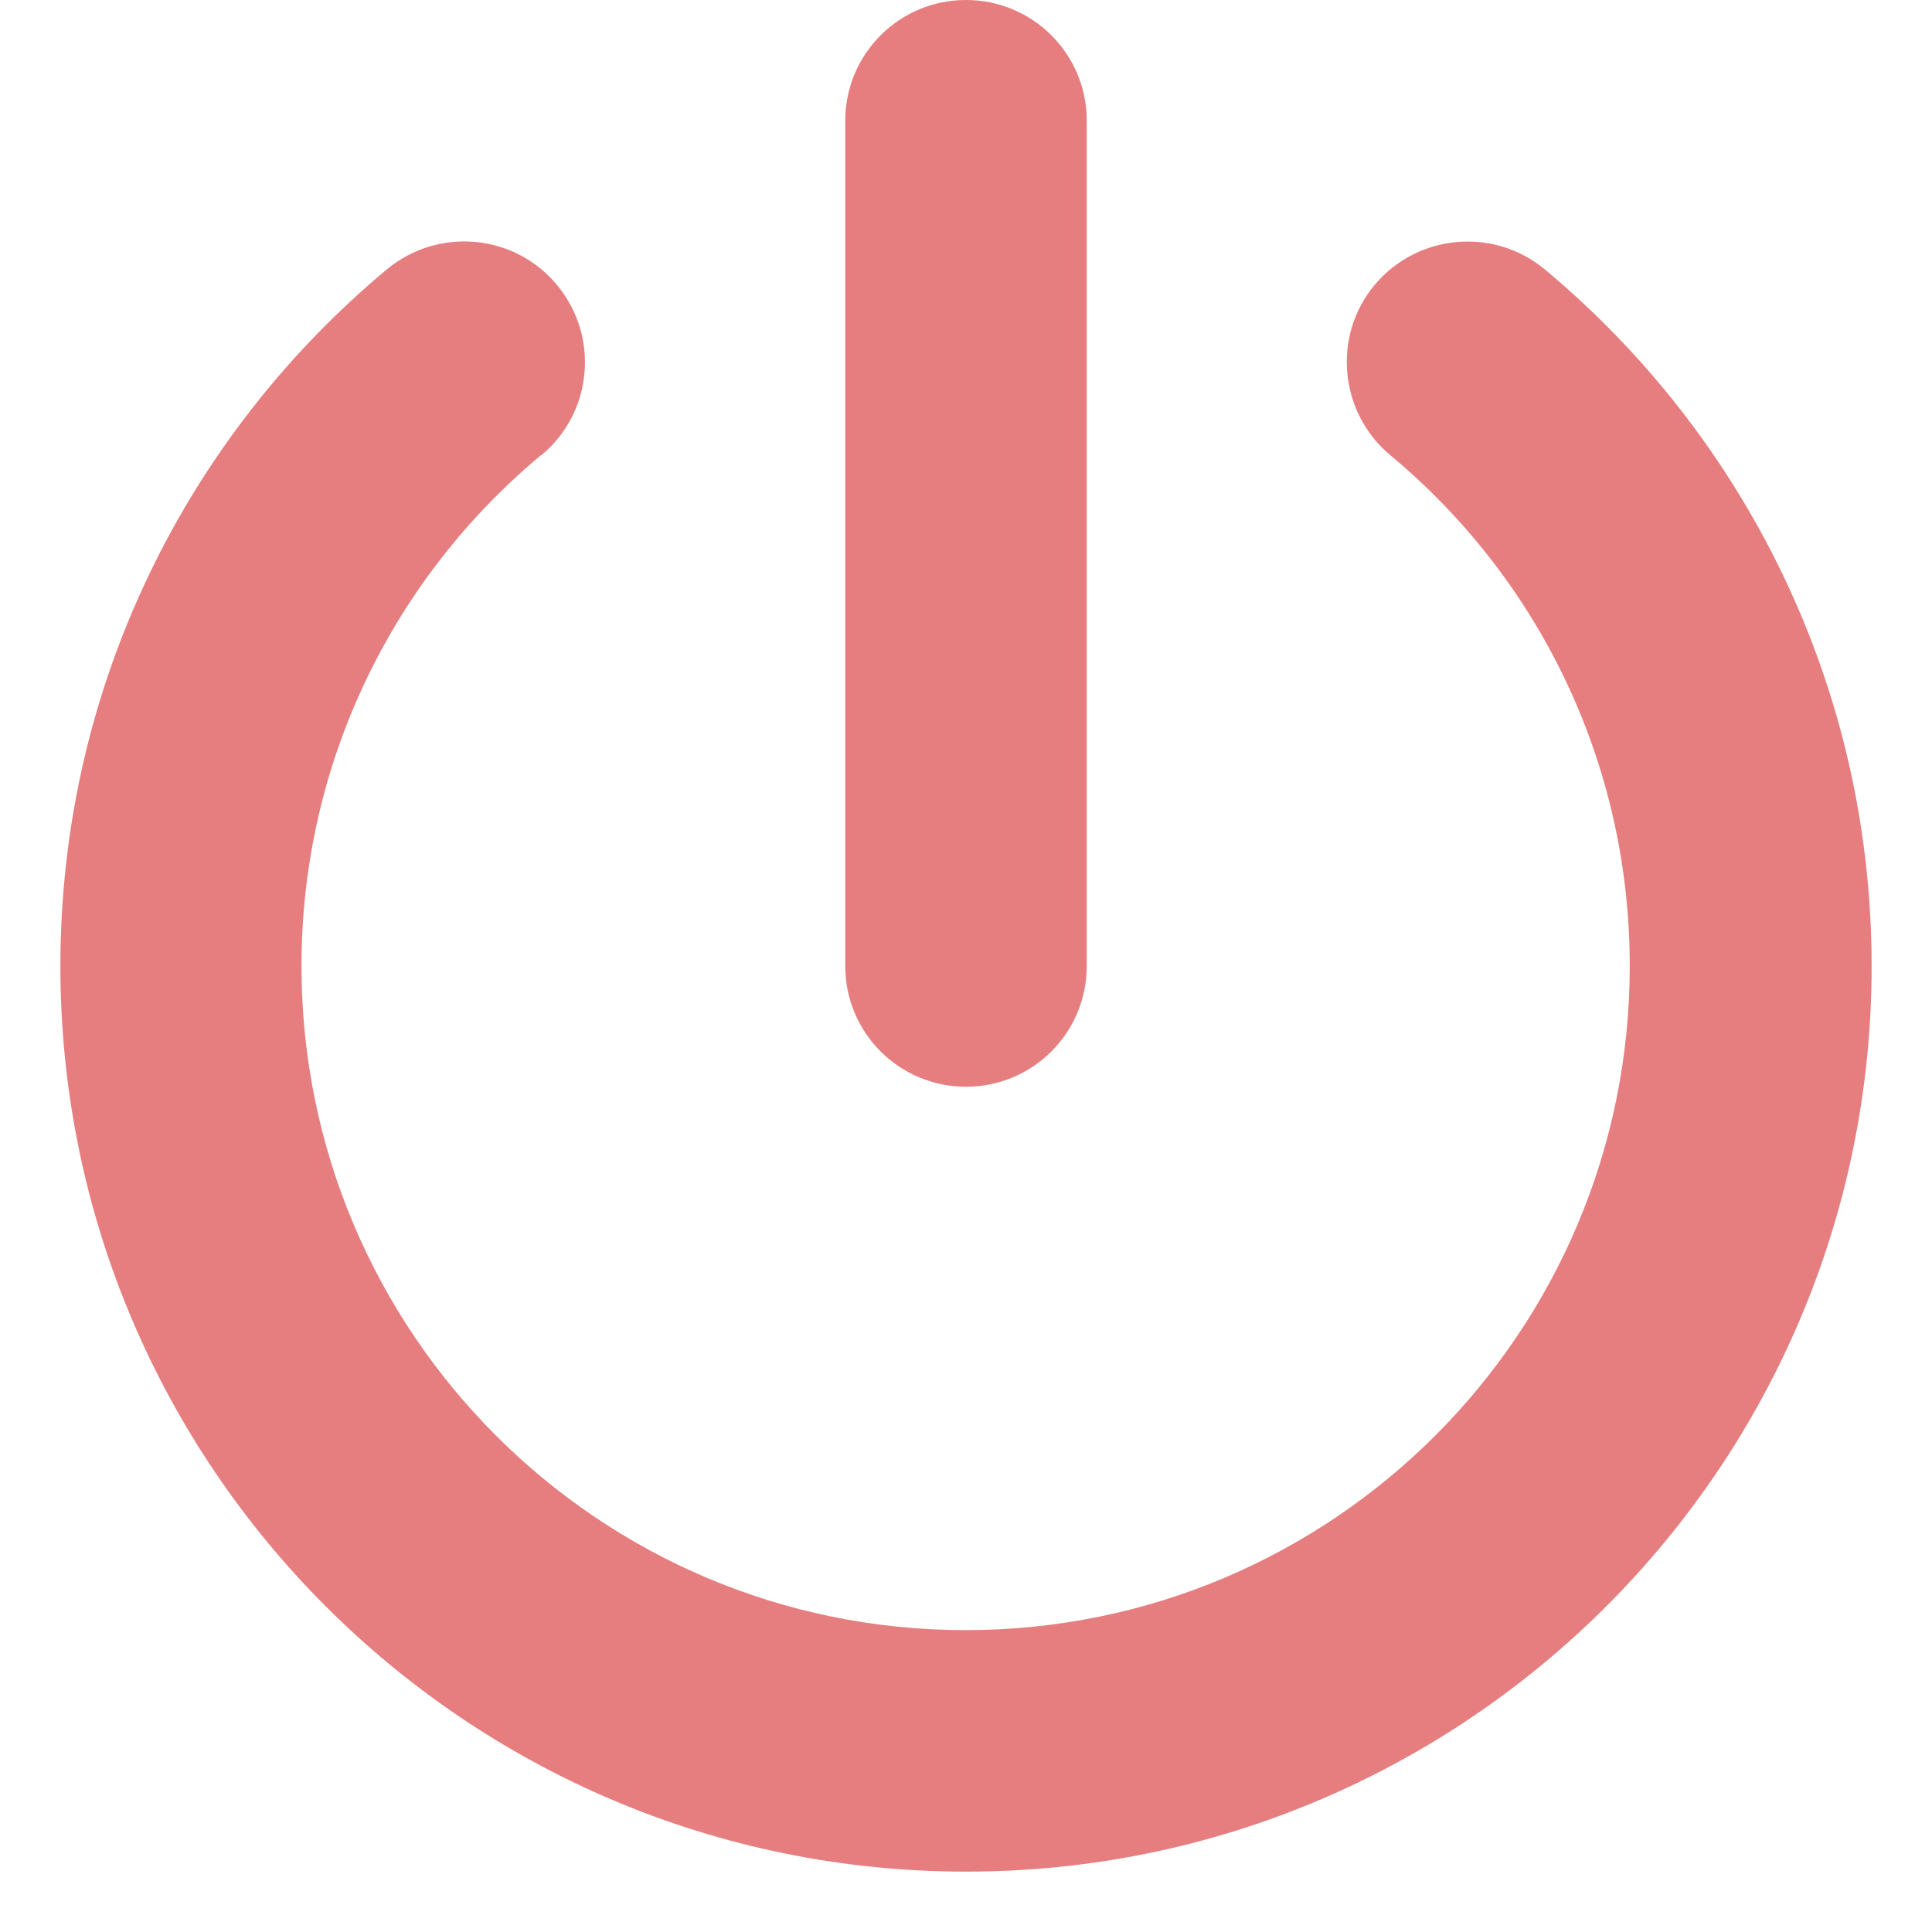
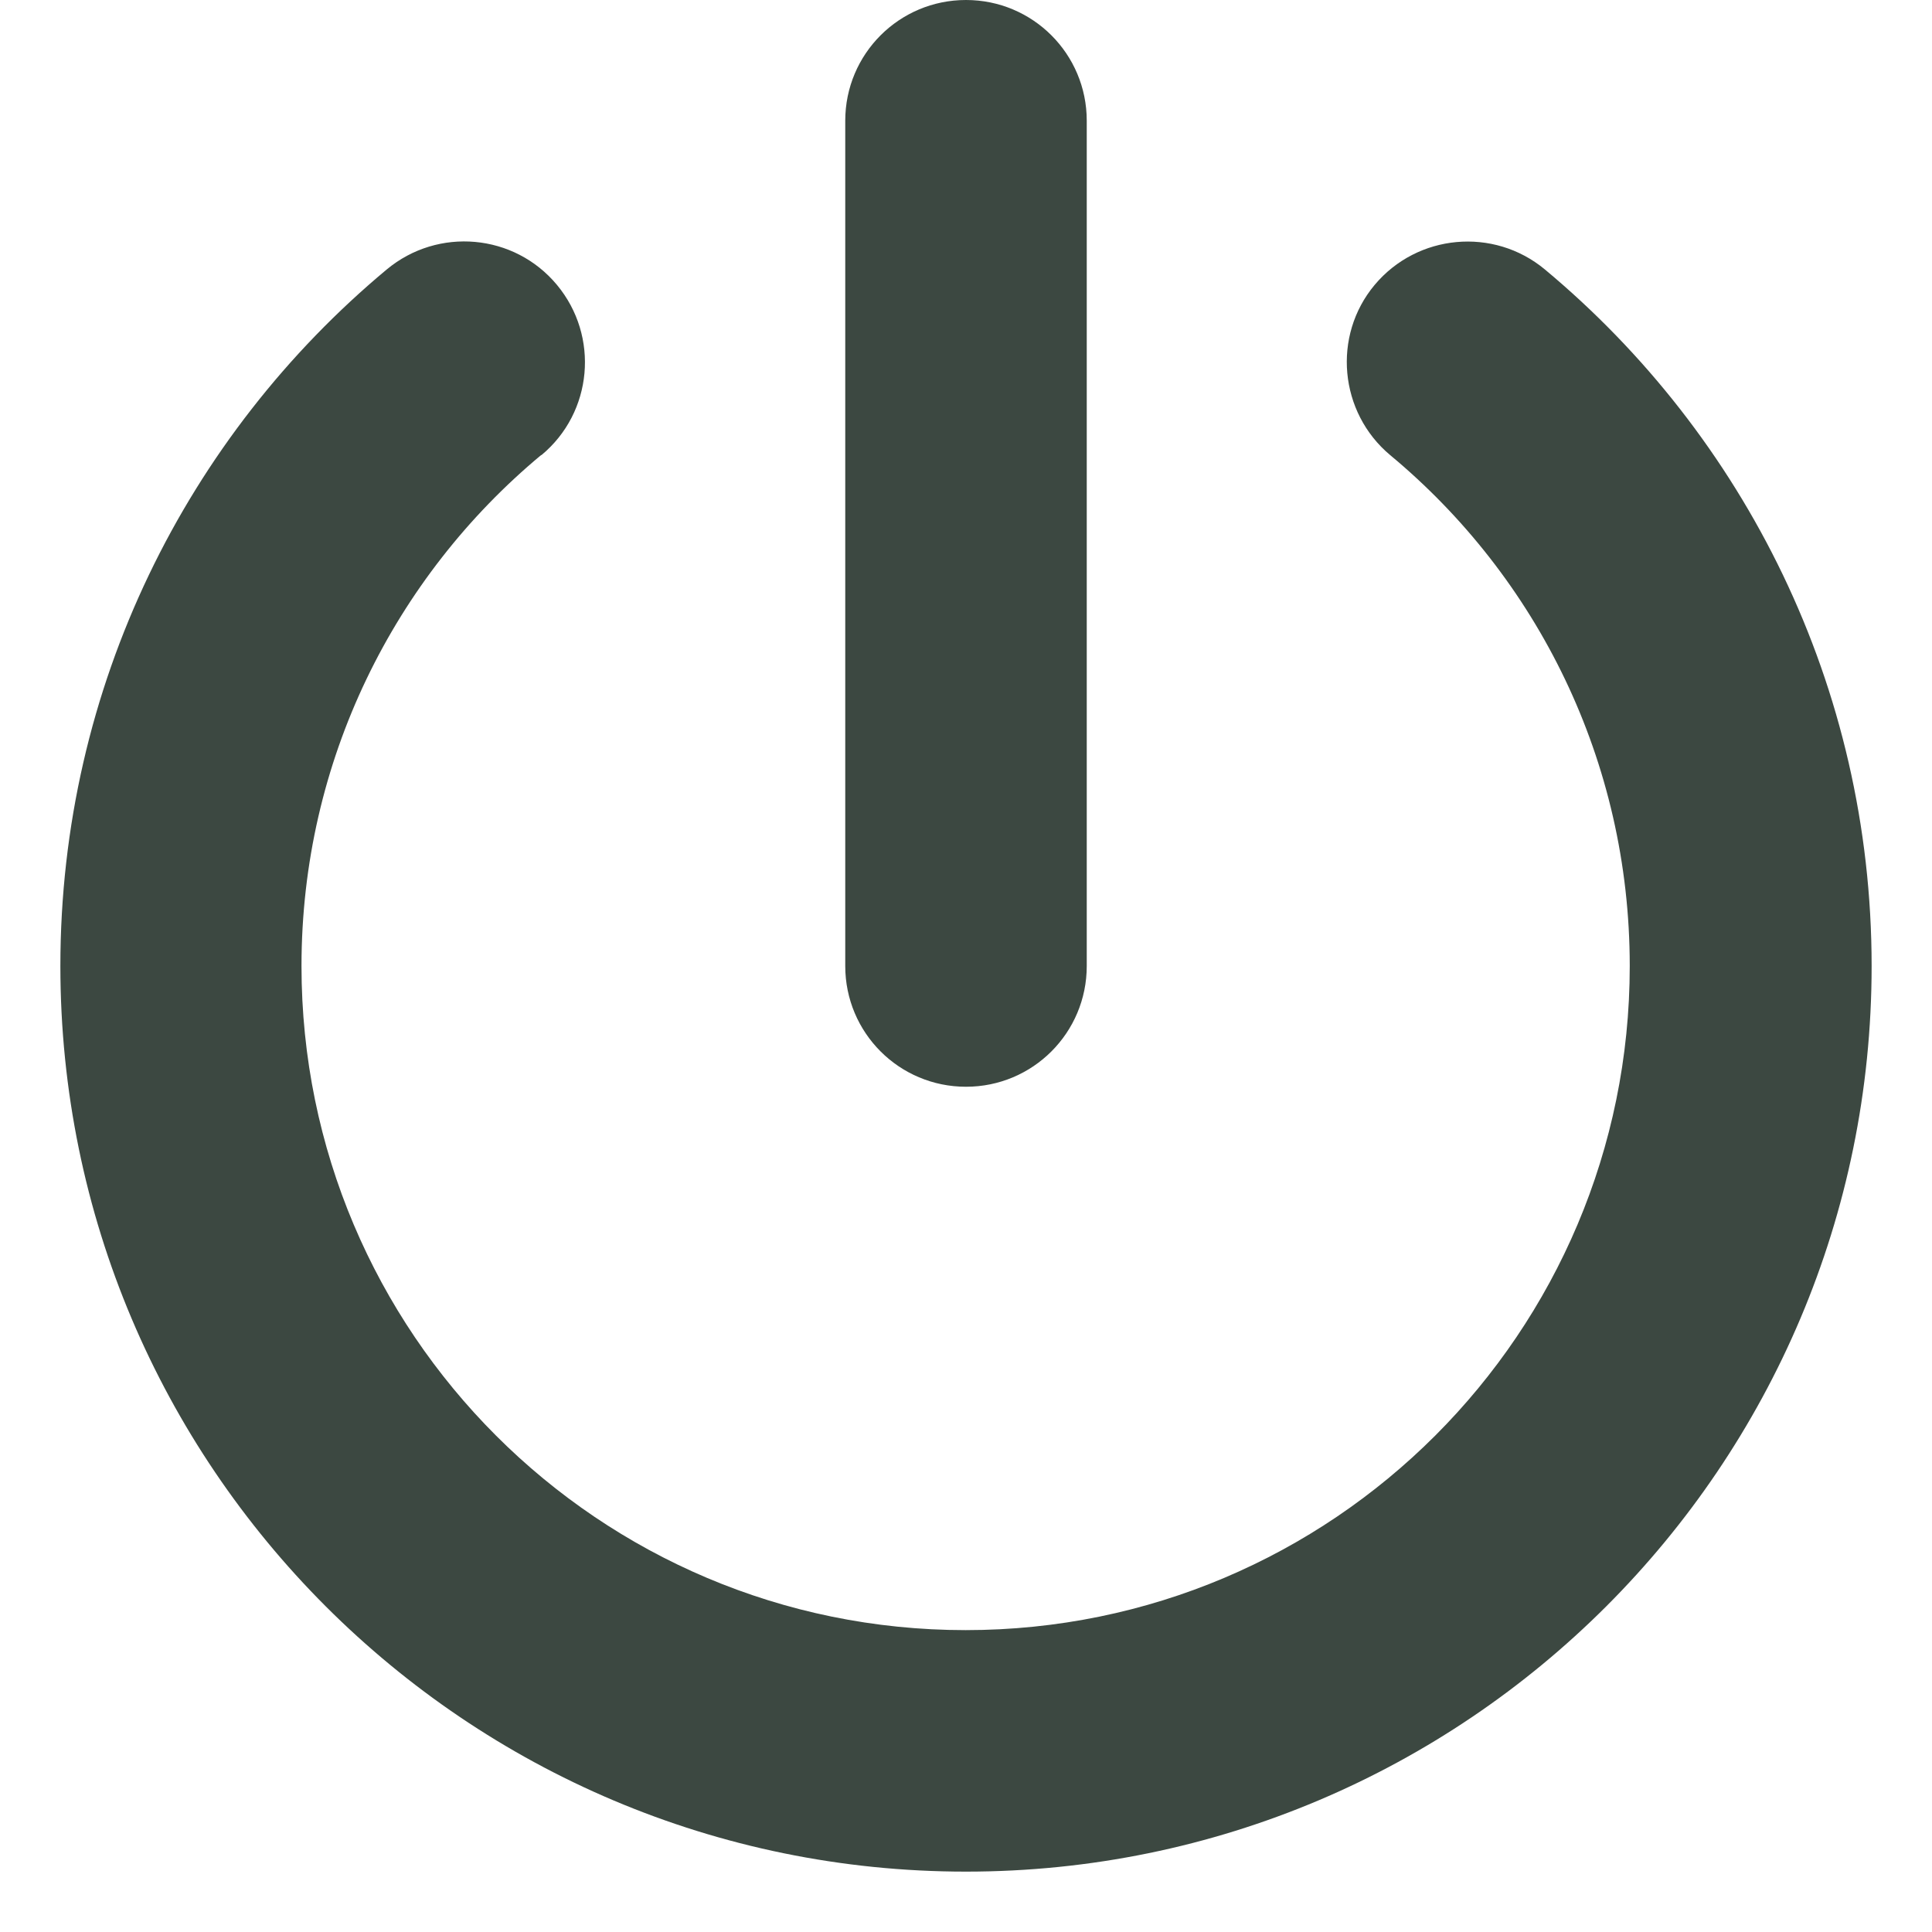
<svg xmlns="http://www.w3.org/2000/svg" viewBox="0 0 512 512">
-   <path fill="#E67E80" d="M288 32c0-17.7-14.3-32-32-32s-32 14.3-32 32l0 224c0 17.7 14.3 32 32 32s32-14.3 32-32l0-224zM143.5 120.6c13.6-11.3 15.4-31.5 4.1-45.1s-31.5-15.4-45.1-4.1C49.7 115.4 16 181.8 16 256c0 132.5 107.5 240 240 240s240-107.5 240-240c0-74.2-33.8-140.6-86.6-184.6c-13.6-11.3-33.8-9.4-45.1 4.1s-9.4 33.8 4.1 45.1c38.9 32.3 63.5 81 63.5 135.4c0 97.2-78.8 176-176 176s-176-78.8-176-176c0-54.4 24.7-103.1 63.5-135.4z" />
+   <path fill="#3C4841" d="M288 32c0-17.7-14.3-32-32-32s-32 14.3-32 32l0 224c0 17.7 14.3 32 32 32s32-14.3 32-32l0-224zM143.5 120.6c13.6-11.3 15.4-31.5 4.1-45.1s-31.5-15.4-45.1-4.1C49.7 115.4 16 181.8 16 256c0 132.5 107.5 240 240 240s240-107.5 240-240c0-74.2-33.8-140.6-86.6-184.6c-13.6-11.3-33.8-9.4-45.1 4.1s-9.4 33.8 4.1 45.1c38.9 32.3 63.5 81 63.5 135.4c0 97.2-78.8 176-176 176s-176-78.8-176-176c0-54.4 24.7-103.1 63.5-135.4z" />
</svg>
